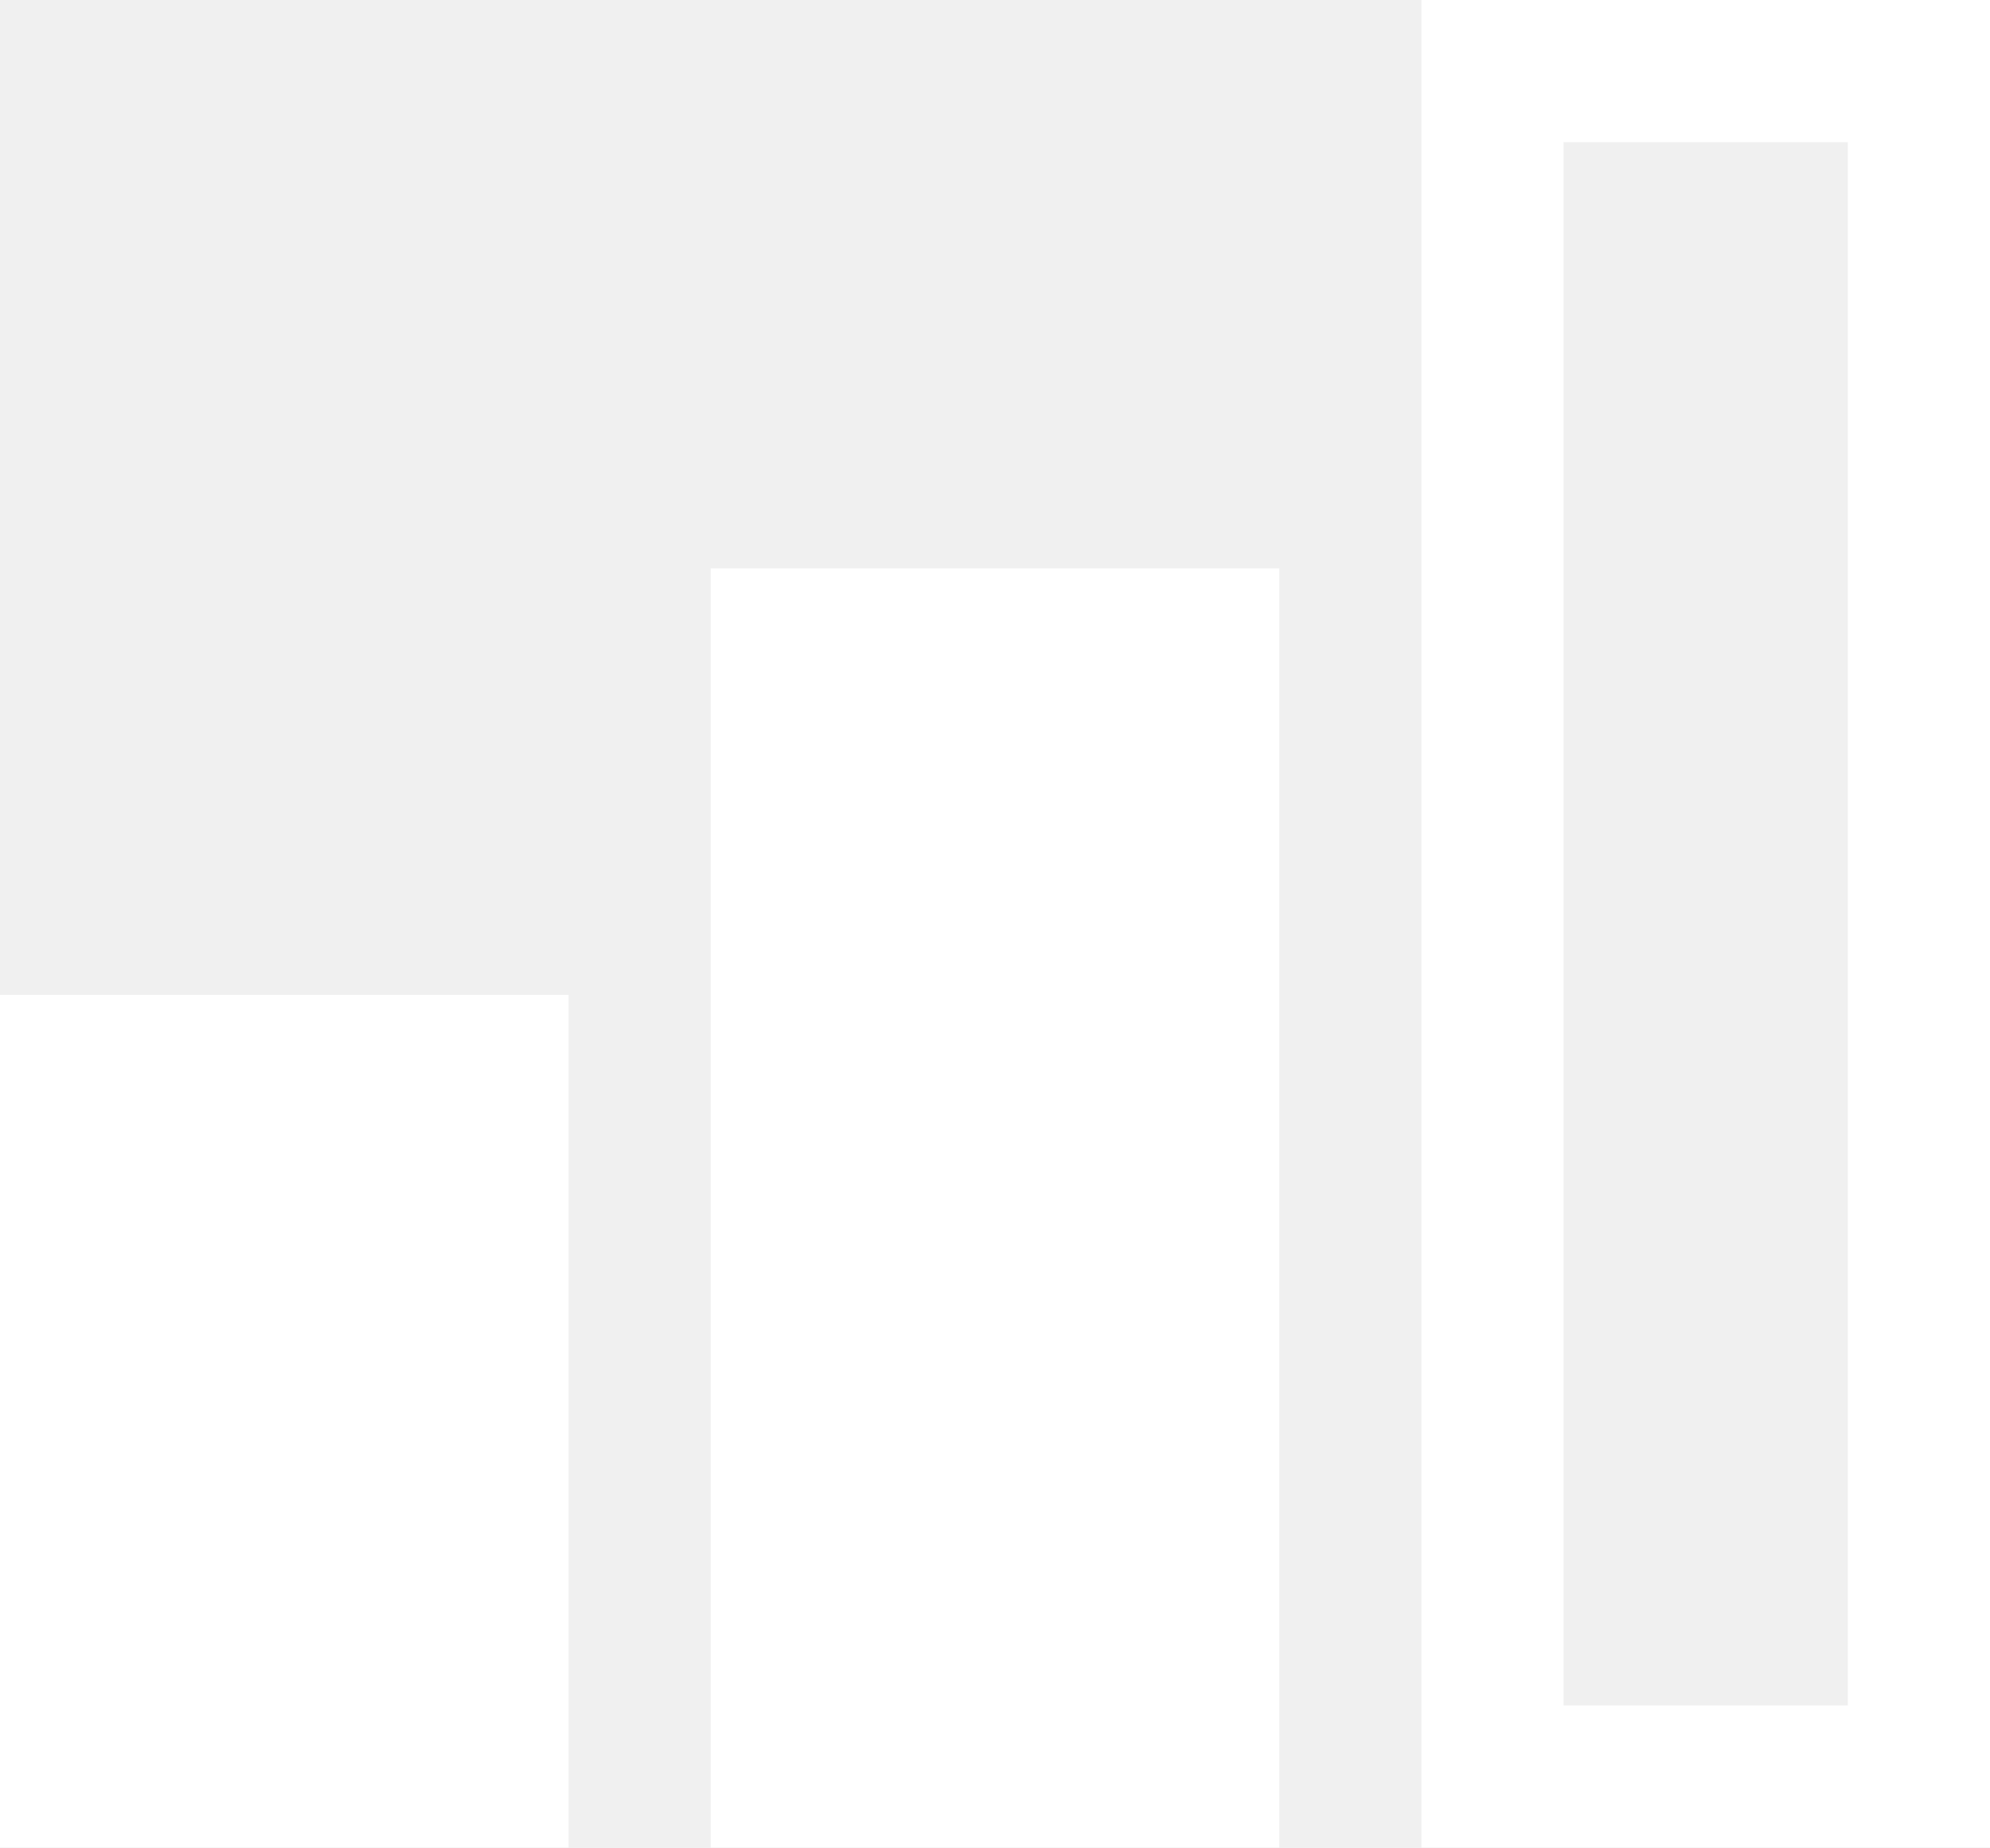
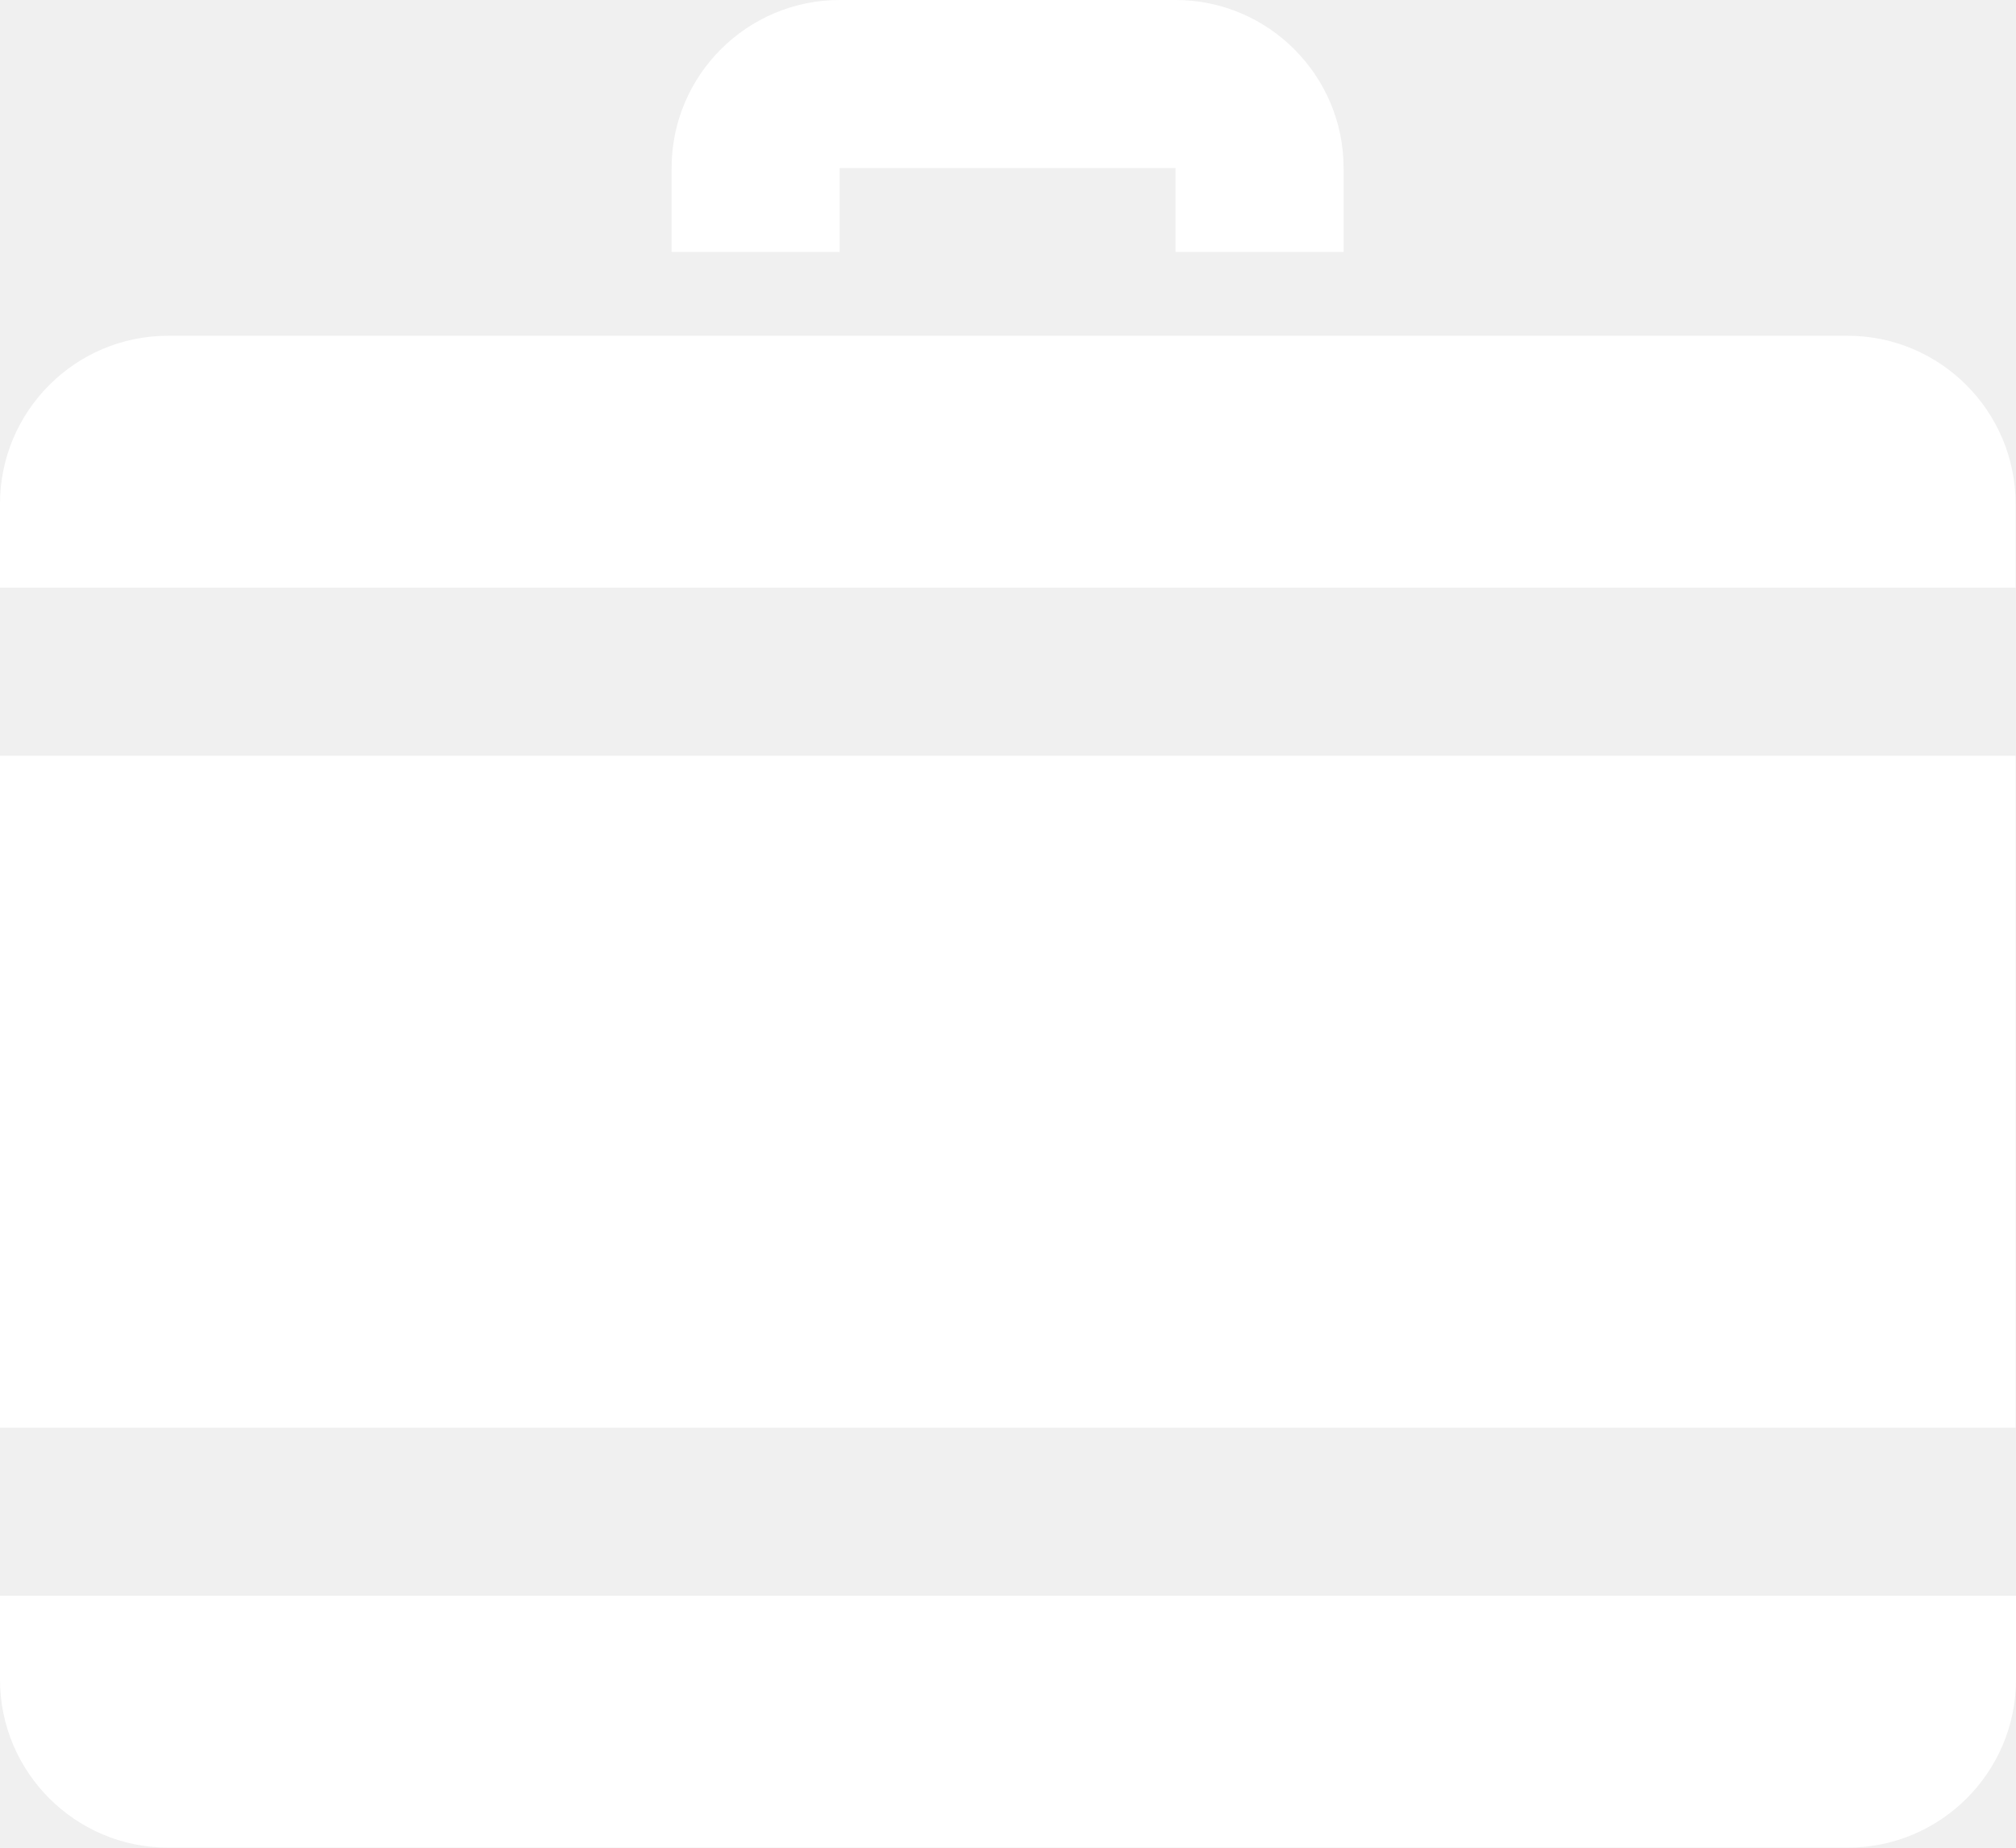
- <svg xmlns="http://www.w3.org/2000/svg" id="Layer_2" viewBox="0 0 448 416">
+ <svg xmlns="http://www.w3.org/2000/svg" id="Layer_2" viewBox="0 0 800.16 733.44">
  <defs>
    <style>
      .cls-1 {
        fill: #fff;
      }
    </style>
  </defs>
  <g id="Layer_1-2" data-name="Layer_1">
-     <path class="cls-1" d="M448,416h-128V0h128v416ZM352,384h64V32h-64v352ZM288,416h-128V128h128v288ZM128,416H0v-192h128v192Z" />
+     <path class="cls-1" d="M733.28,133.28H66.72C29.84,133.28,0,163.28,0,200v33.28h800v-33.28c0-36.72-29.84-66.72-66.72-66.72ZM333.28,66.72h133.28v33.28h66.72v-33.28c0-36.72-29.84-66.72-66.72-66.72h-133.28c-36.72,0-66.72,29.84-66.72,66.72v33.28h66.72v-33.28ZM0,666.72c0,36.72,29.84,66.72,66.72,66.72h666.72c36.72,0,66.72-29.84,66.72-66.72v-33.28H0v33.28ZM0,566.72h800v-266.72H0v266.72Z" />
  </g>
</svg>
